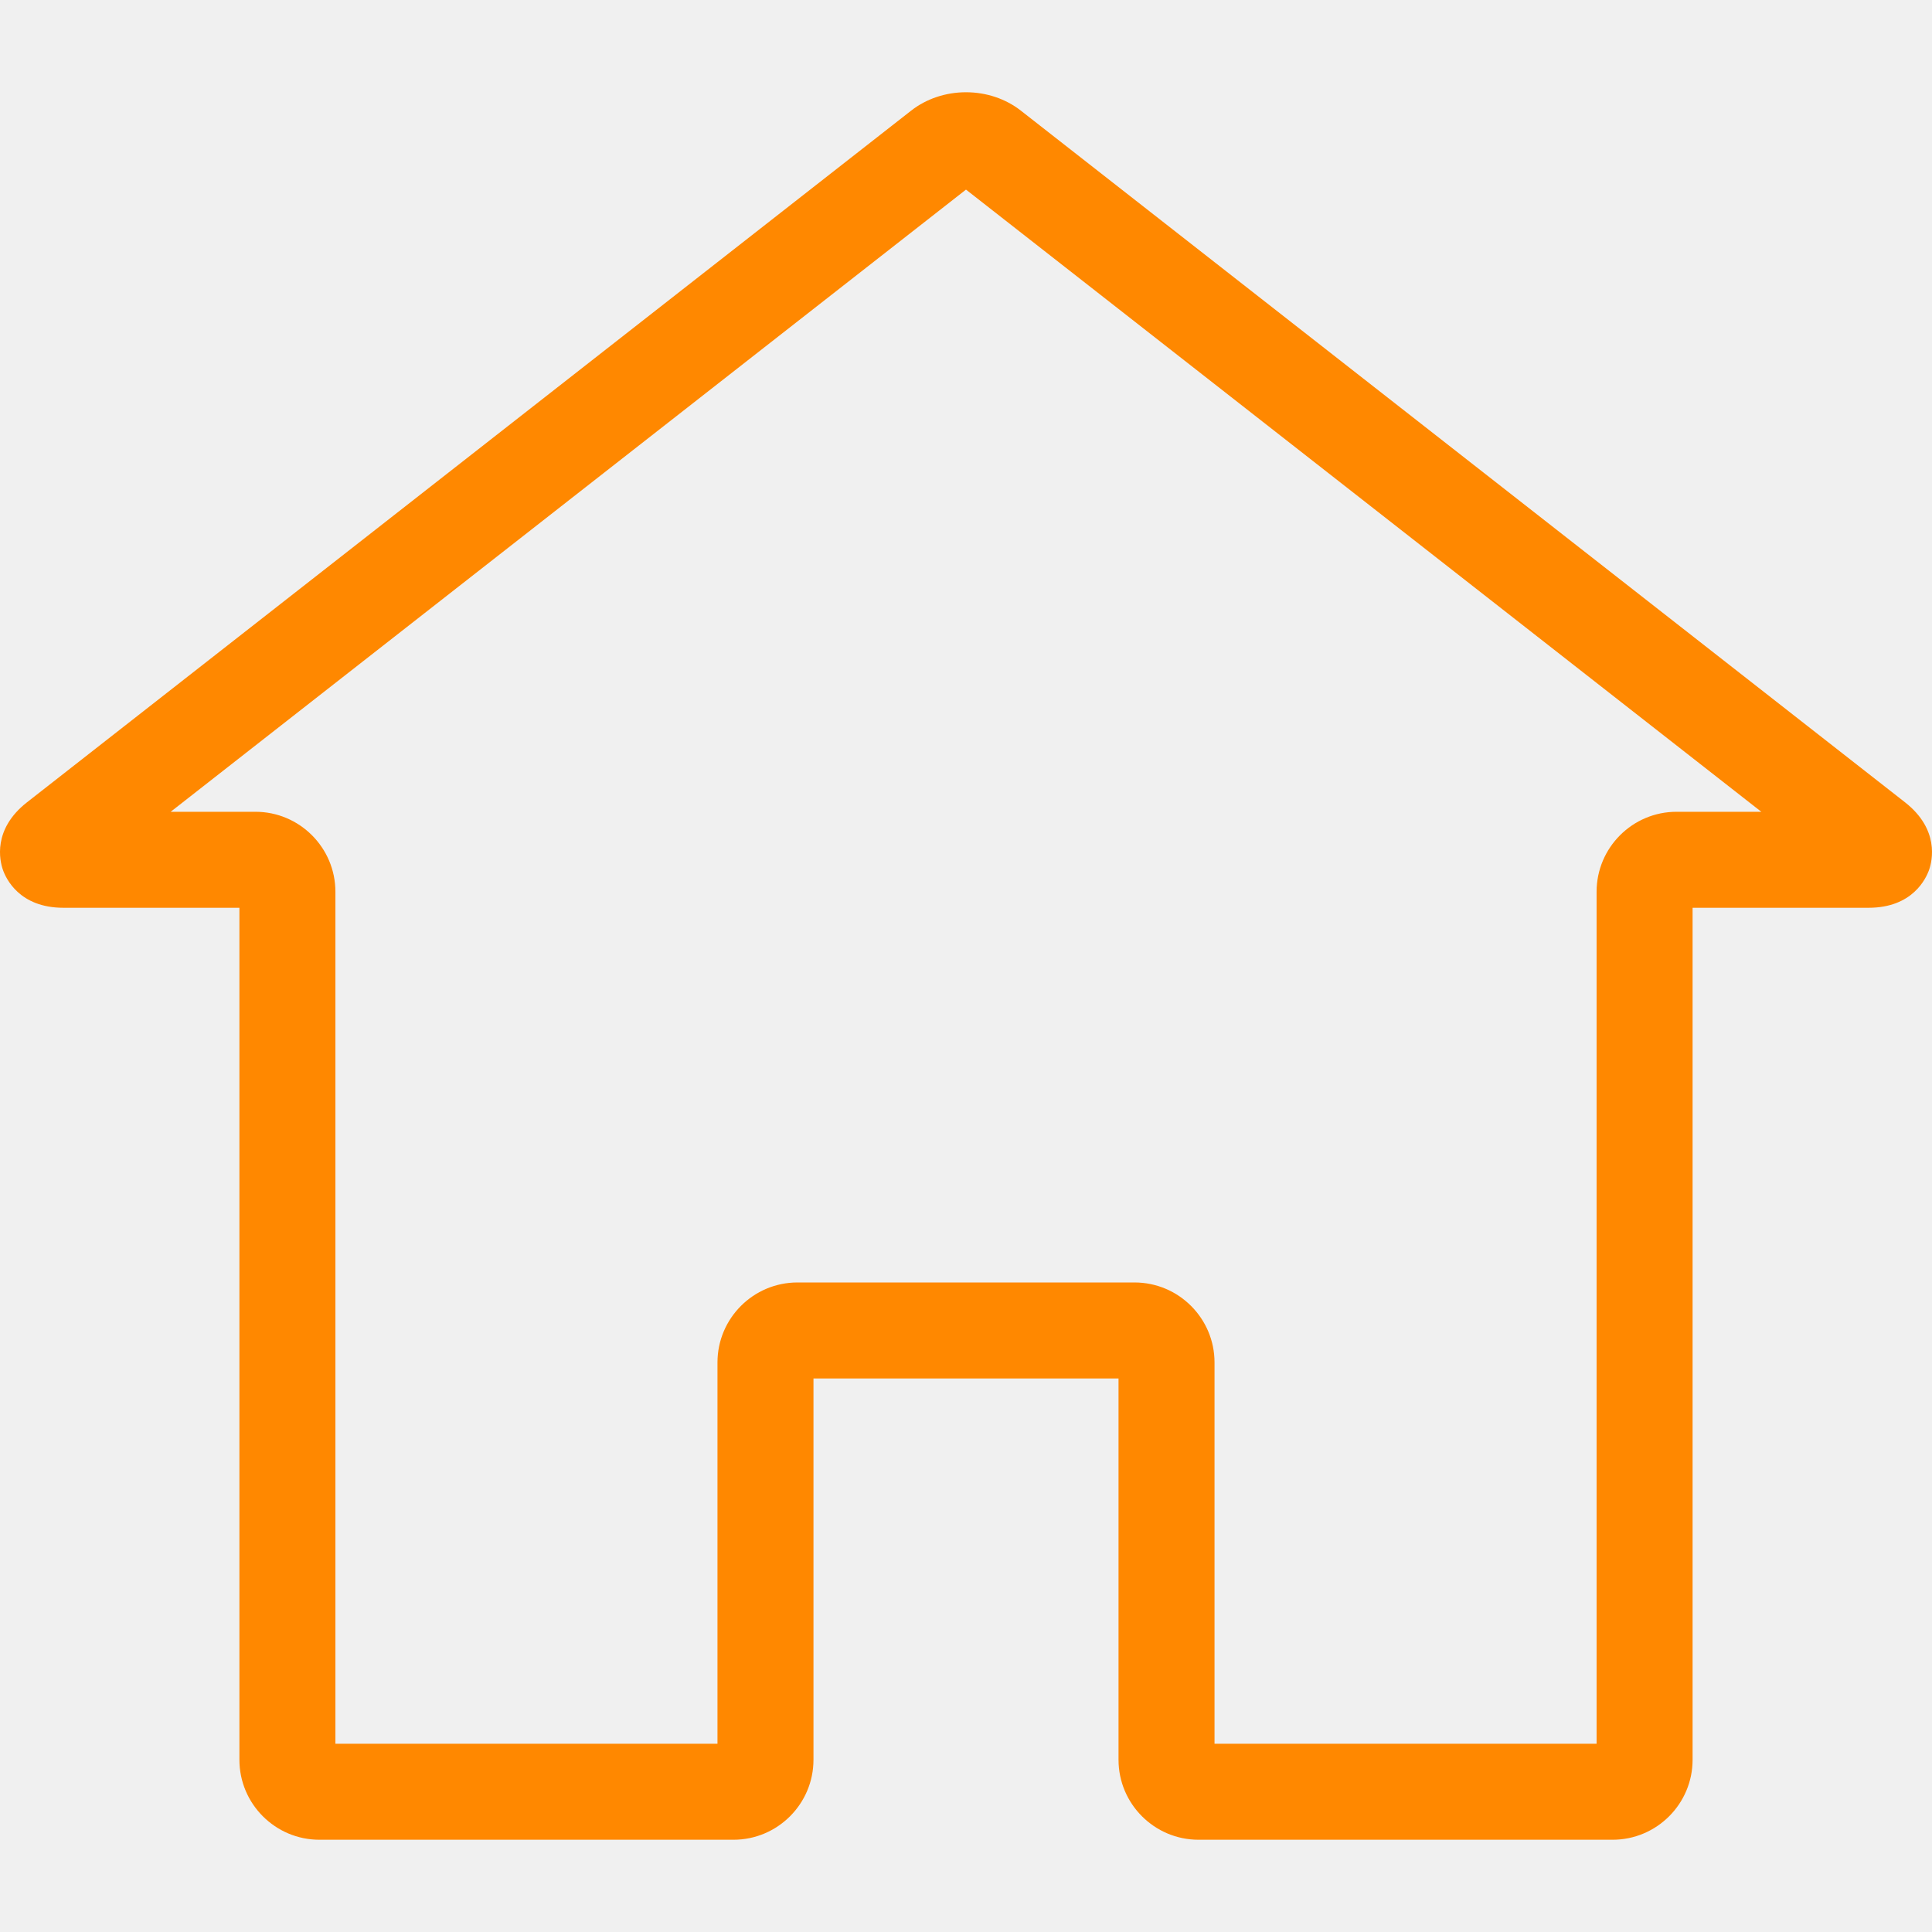
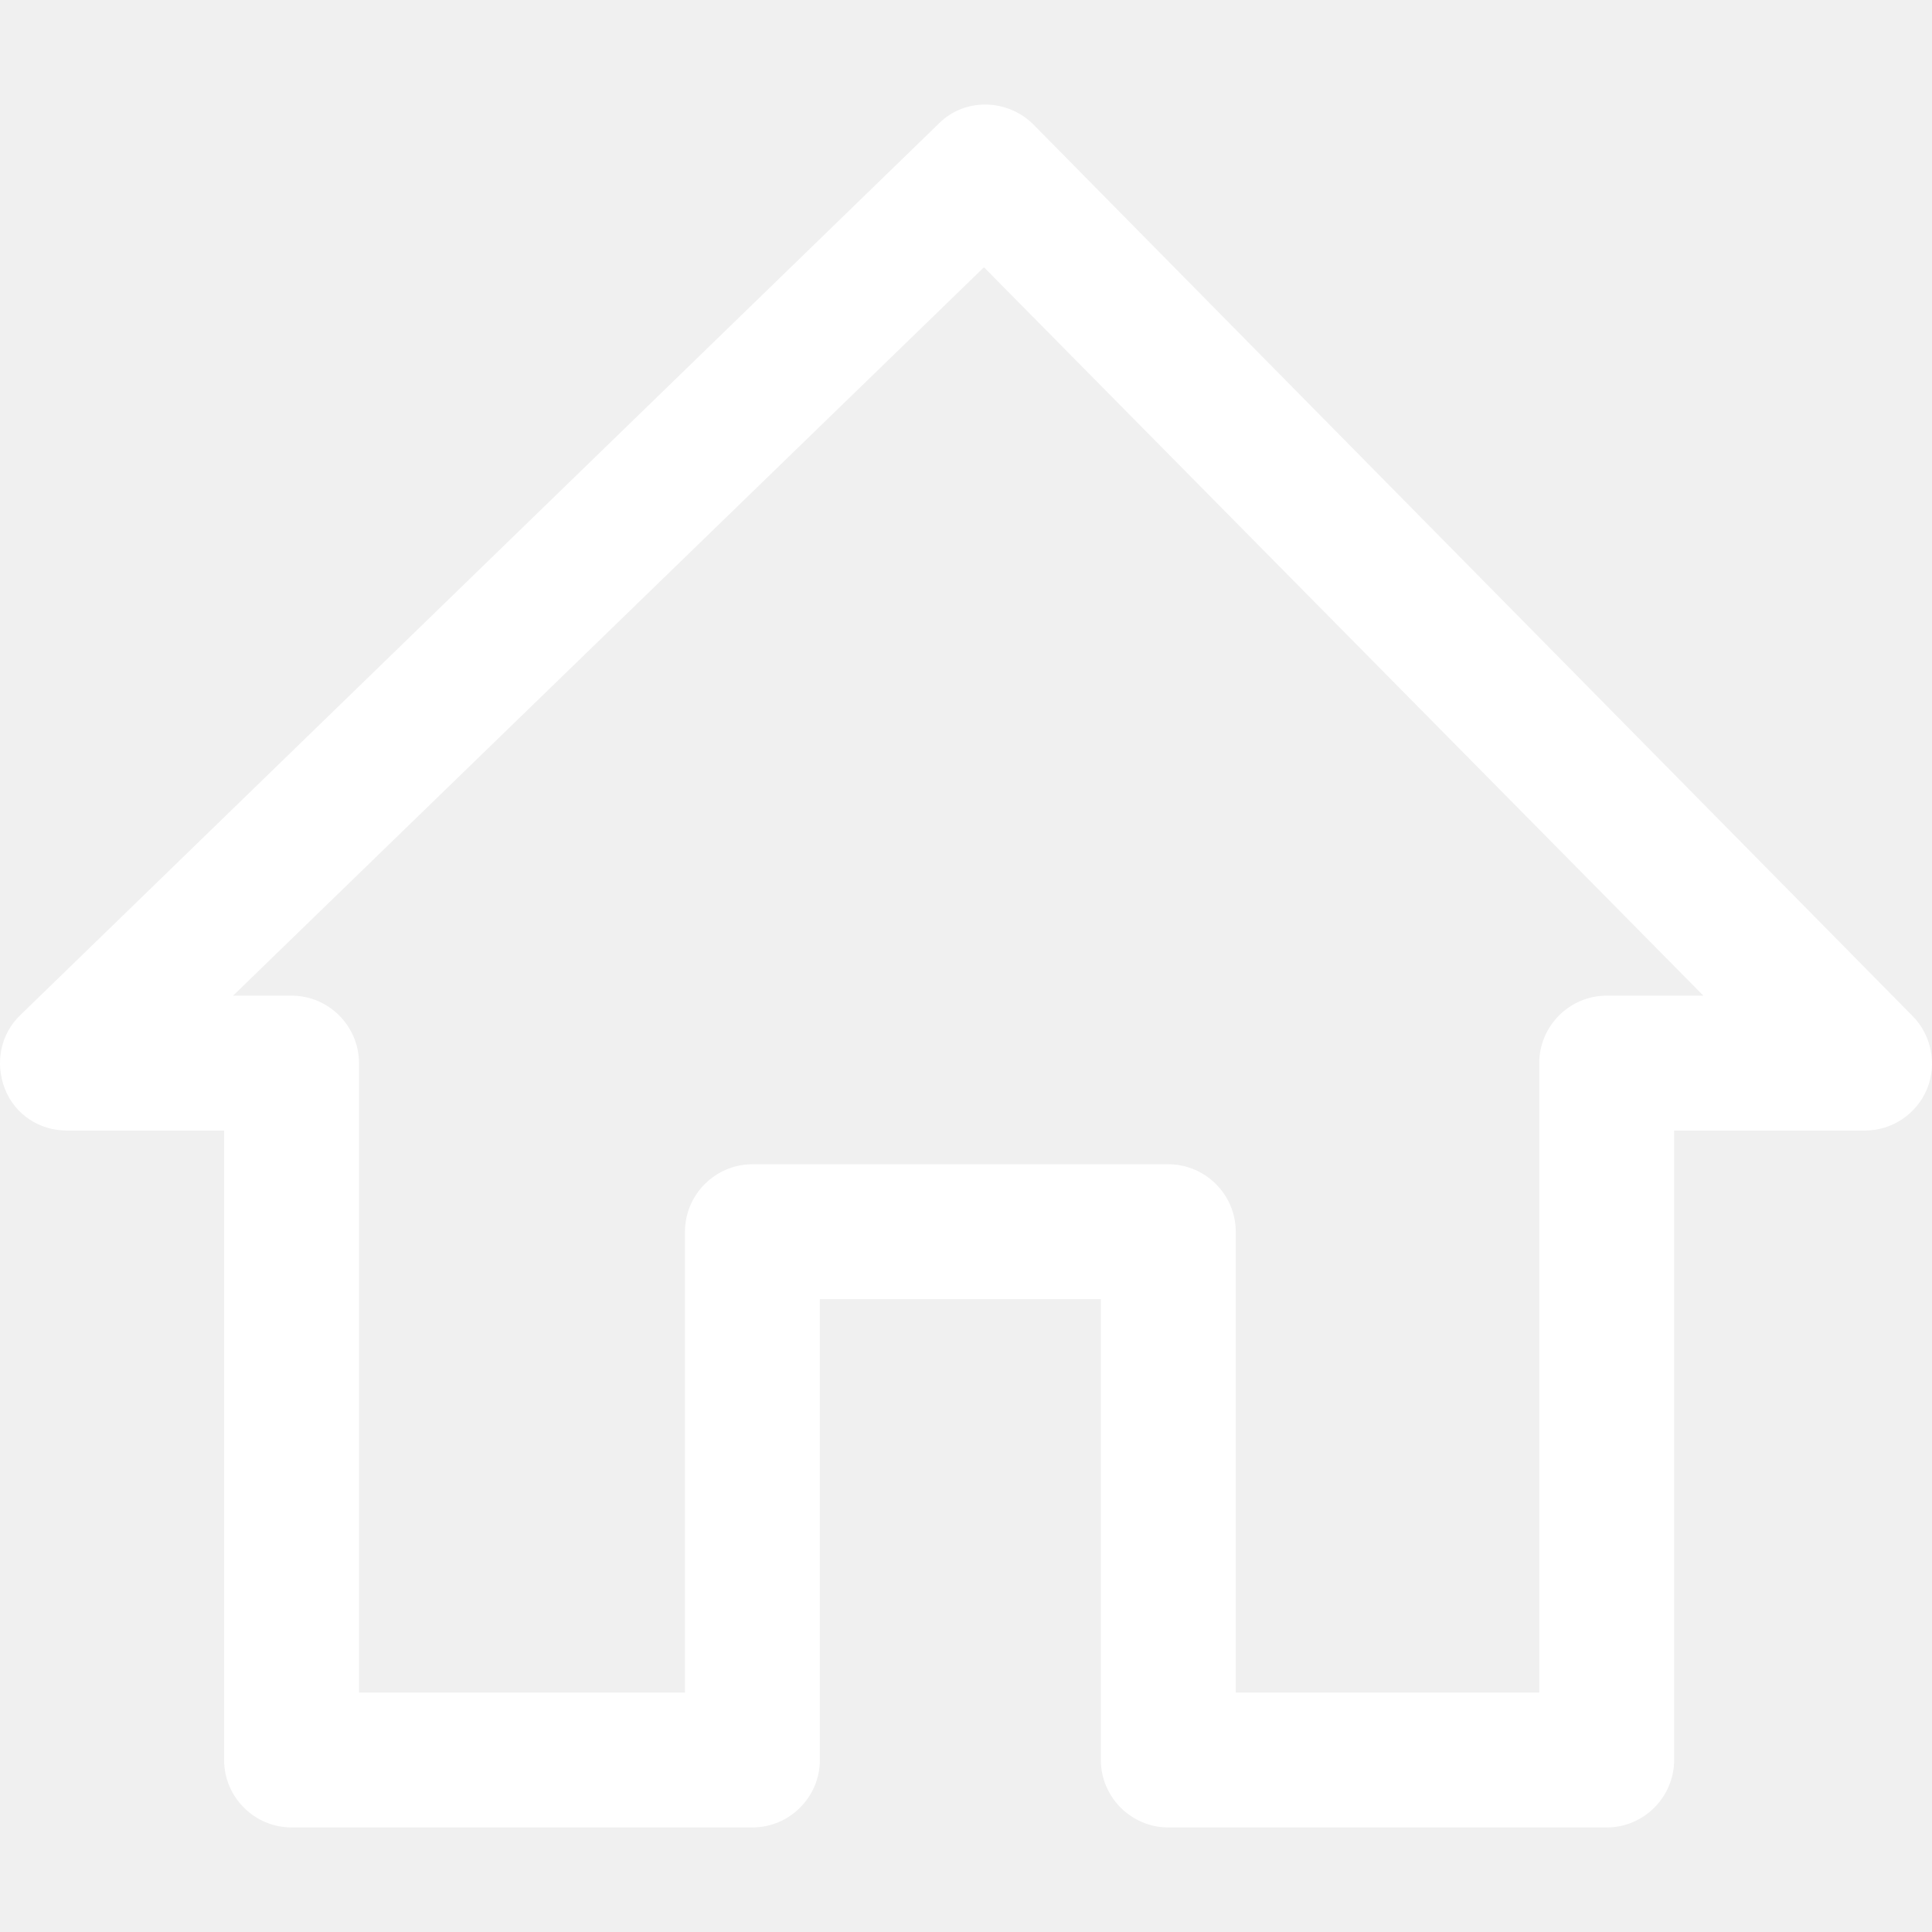
- <svg xmlns="http://www.w3.org/2000/svg" version="1.1" id="Capa_1" x="0px" y="0px" viewBox="0 0 301.884 301.884" style="enable-background:new 0 0 301.884 301.884;" xml:space="preserve" width="512px" height="512px">
-   <path d="M297.658,125.357L159.503,17.28c-2.361-1.848-5.401-2.865-8.562-2.865c-3.16,0-6.2,1.018-8.56,2.864  L4.226,125.357c-5.416,4.236-4.265,9.128-3.782,10.526c0.481,1.398,2.589,5.961,9.465,5.961h27.5v133.125  c0,6.893,5.607,12.5,12.5,12.5h64.7c6.892,0,12.5-5.607,12.5-12.5v-59.578h47.666v59.578c0,6.893,5.607,12.5,12.5,12.5h64.7  c6.893,0,12.5-5.607,12.5-12.5V141.844h27.5c6.876,0,8.983-4.563,9.465-5.961C301.922,134.485,303.074,129.593,297.658,125.357z   M261.975,126.844c-6.893,0-12.5,5.607-12.5,12.5v133.125h-59.7v-59.578c0-6.893-5.607-12.5-12.5-12.5h-52.666  c-6.893,0-12.5,5.607-12.5,12.5v59.578h-59.7V139.344c0-6.893-5.608-12.5-12.5-12.5H26.669l124.272-97.217l124.272,97.217H261.975z" fill="#ff8800" />
+ <svg xmlns="http://www.w3.org/2000/svg" version="1.1" id="Capa_1" x="0px" y="0px" viewBox="0 0 486.988 486.988" style="enable-background:new 0 0 486.988 486.988;" xml:space="preserve" width="512px" height="512px">
+   <g>
+     <g>
+       <path d="M16.822,284.968h39.667v158.667c0,9.35,7.65,17,17,17h116.167c9.35,0,17-7.65,17-17V327.468h70.833v116.167    c0,9.35,7.65,17,17,17h110.5c9.35,0,17-7.65,17-17V284.968h48.167c6.8,0,13.033-4.25,15.583-10.483    c2.55-6.233,1.133-13.6-3.683-18.417L260.489,31.385c-6.517-6.517-17.283-6.8-23.8-0.283L5.206,255.785    c-5.1,4.817-6.517,12.183-3.967,18.7C3.789,281.001,10.022,284.968,16.822,284.968z M248.022,67.368l181.333,183.6h-24.367    c-9.35,0-17,7.65-17,17v158.667h-76.5V310.468c0-9.35-7.65-17-17-17H189.656c-9.35,0-17,7.65-17,17v116.167H90.489V267.968    c0-9.35-7.65-17-17-17H58.756L248.022,67.368z" fill="#FFFFFF" />
+     </g>
+   </g>
  <g>
</g>
  <g>
</g>
  <g>
</g>
  <g>
</g>
  <g>
</g>
  <g>
</g>
  <g>
</g>
  <g>
</g>
  <g>
</g>
  <g>
</g>
  <g>
</g>
  <g>
</g>
  <g>
</g>
  <g>
</g>
  <g>
</g>
</svg>
